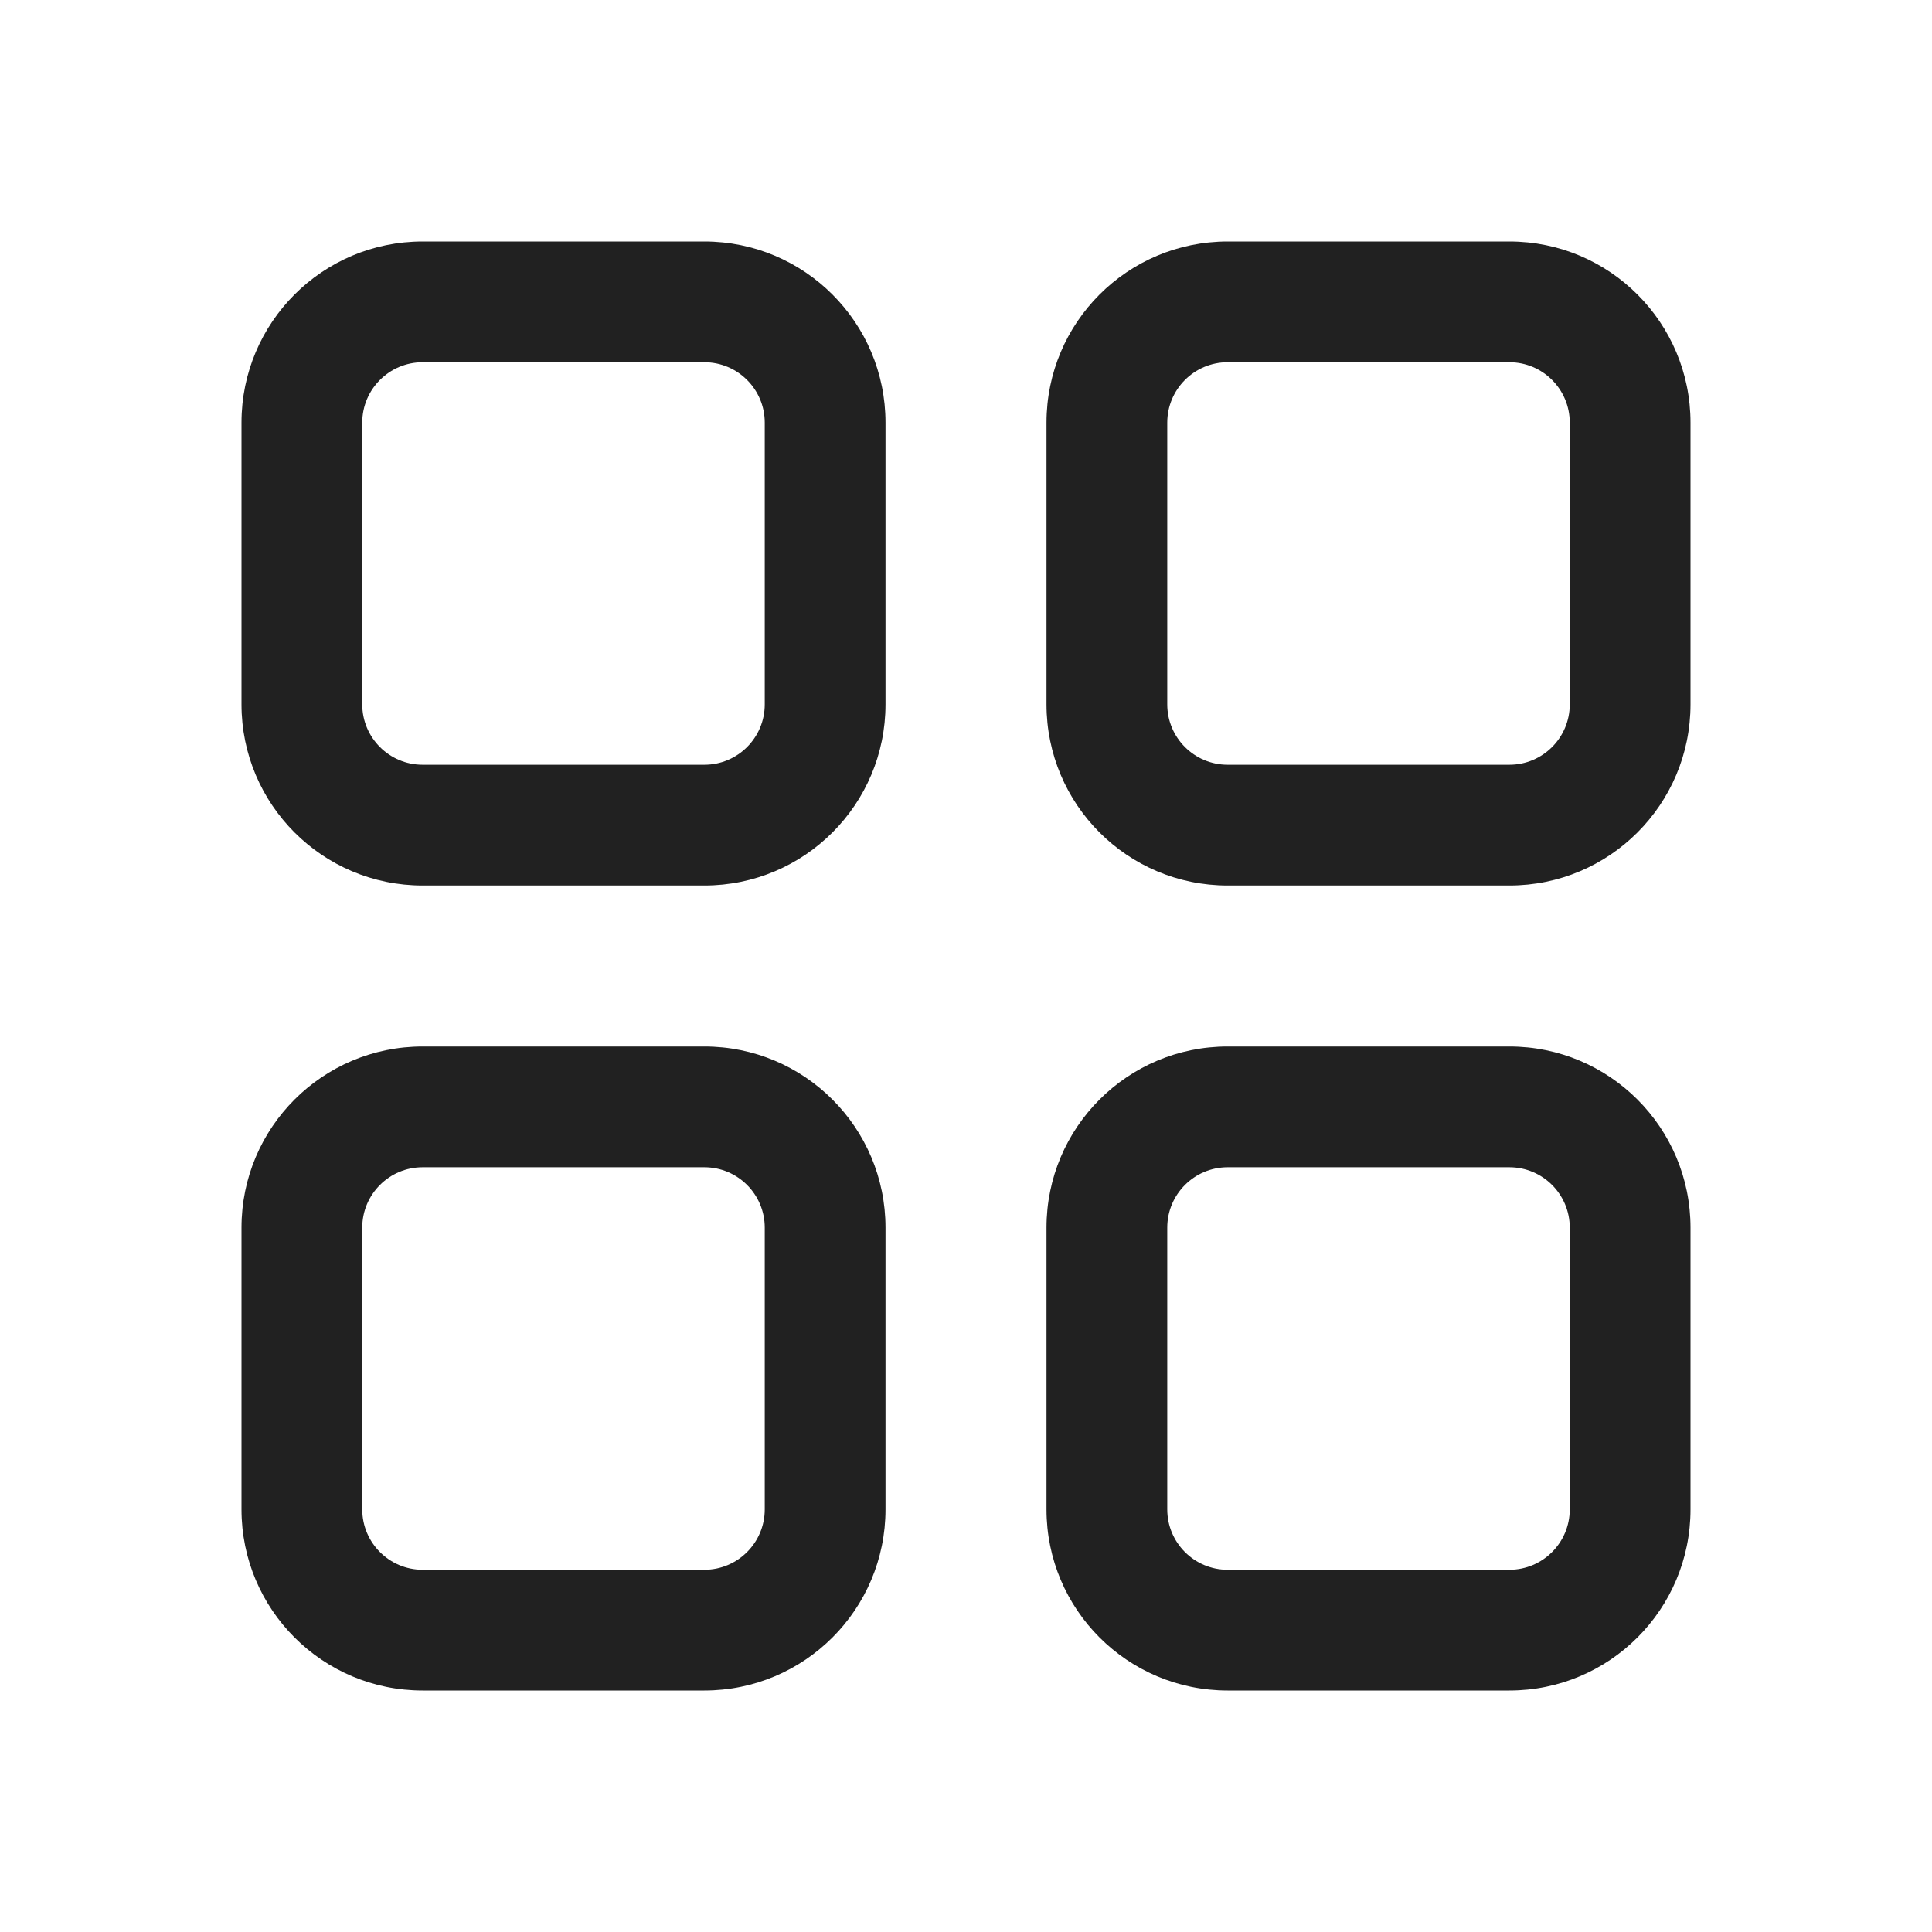
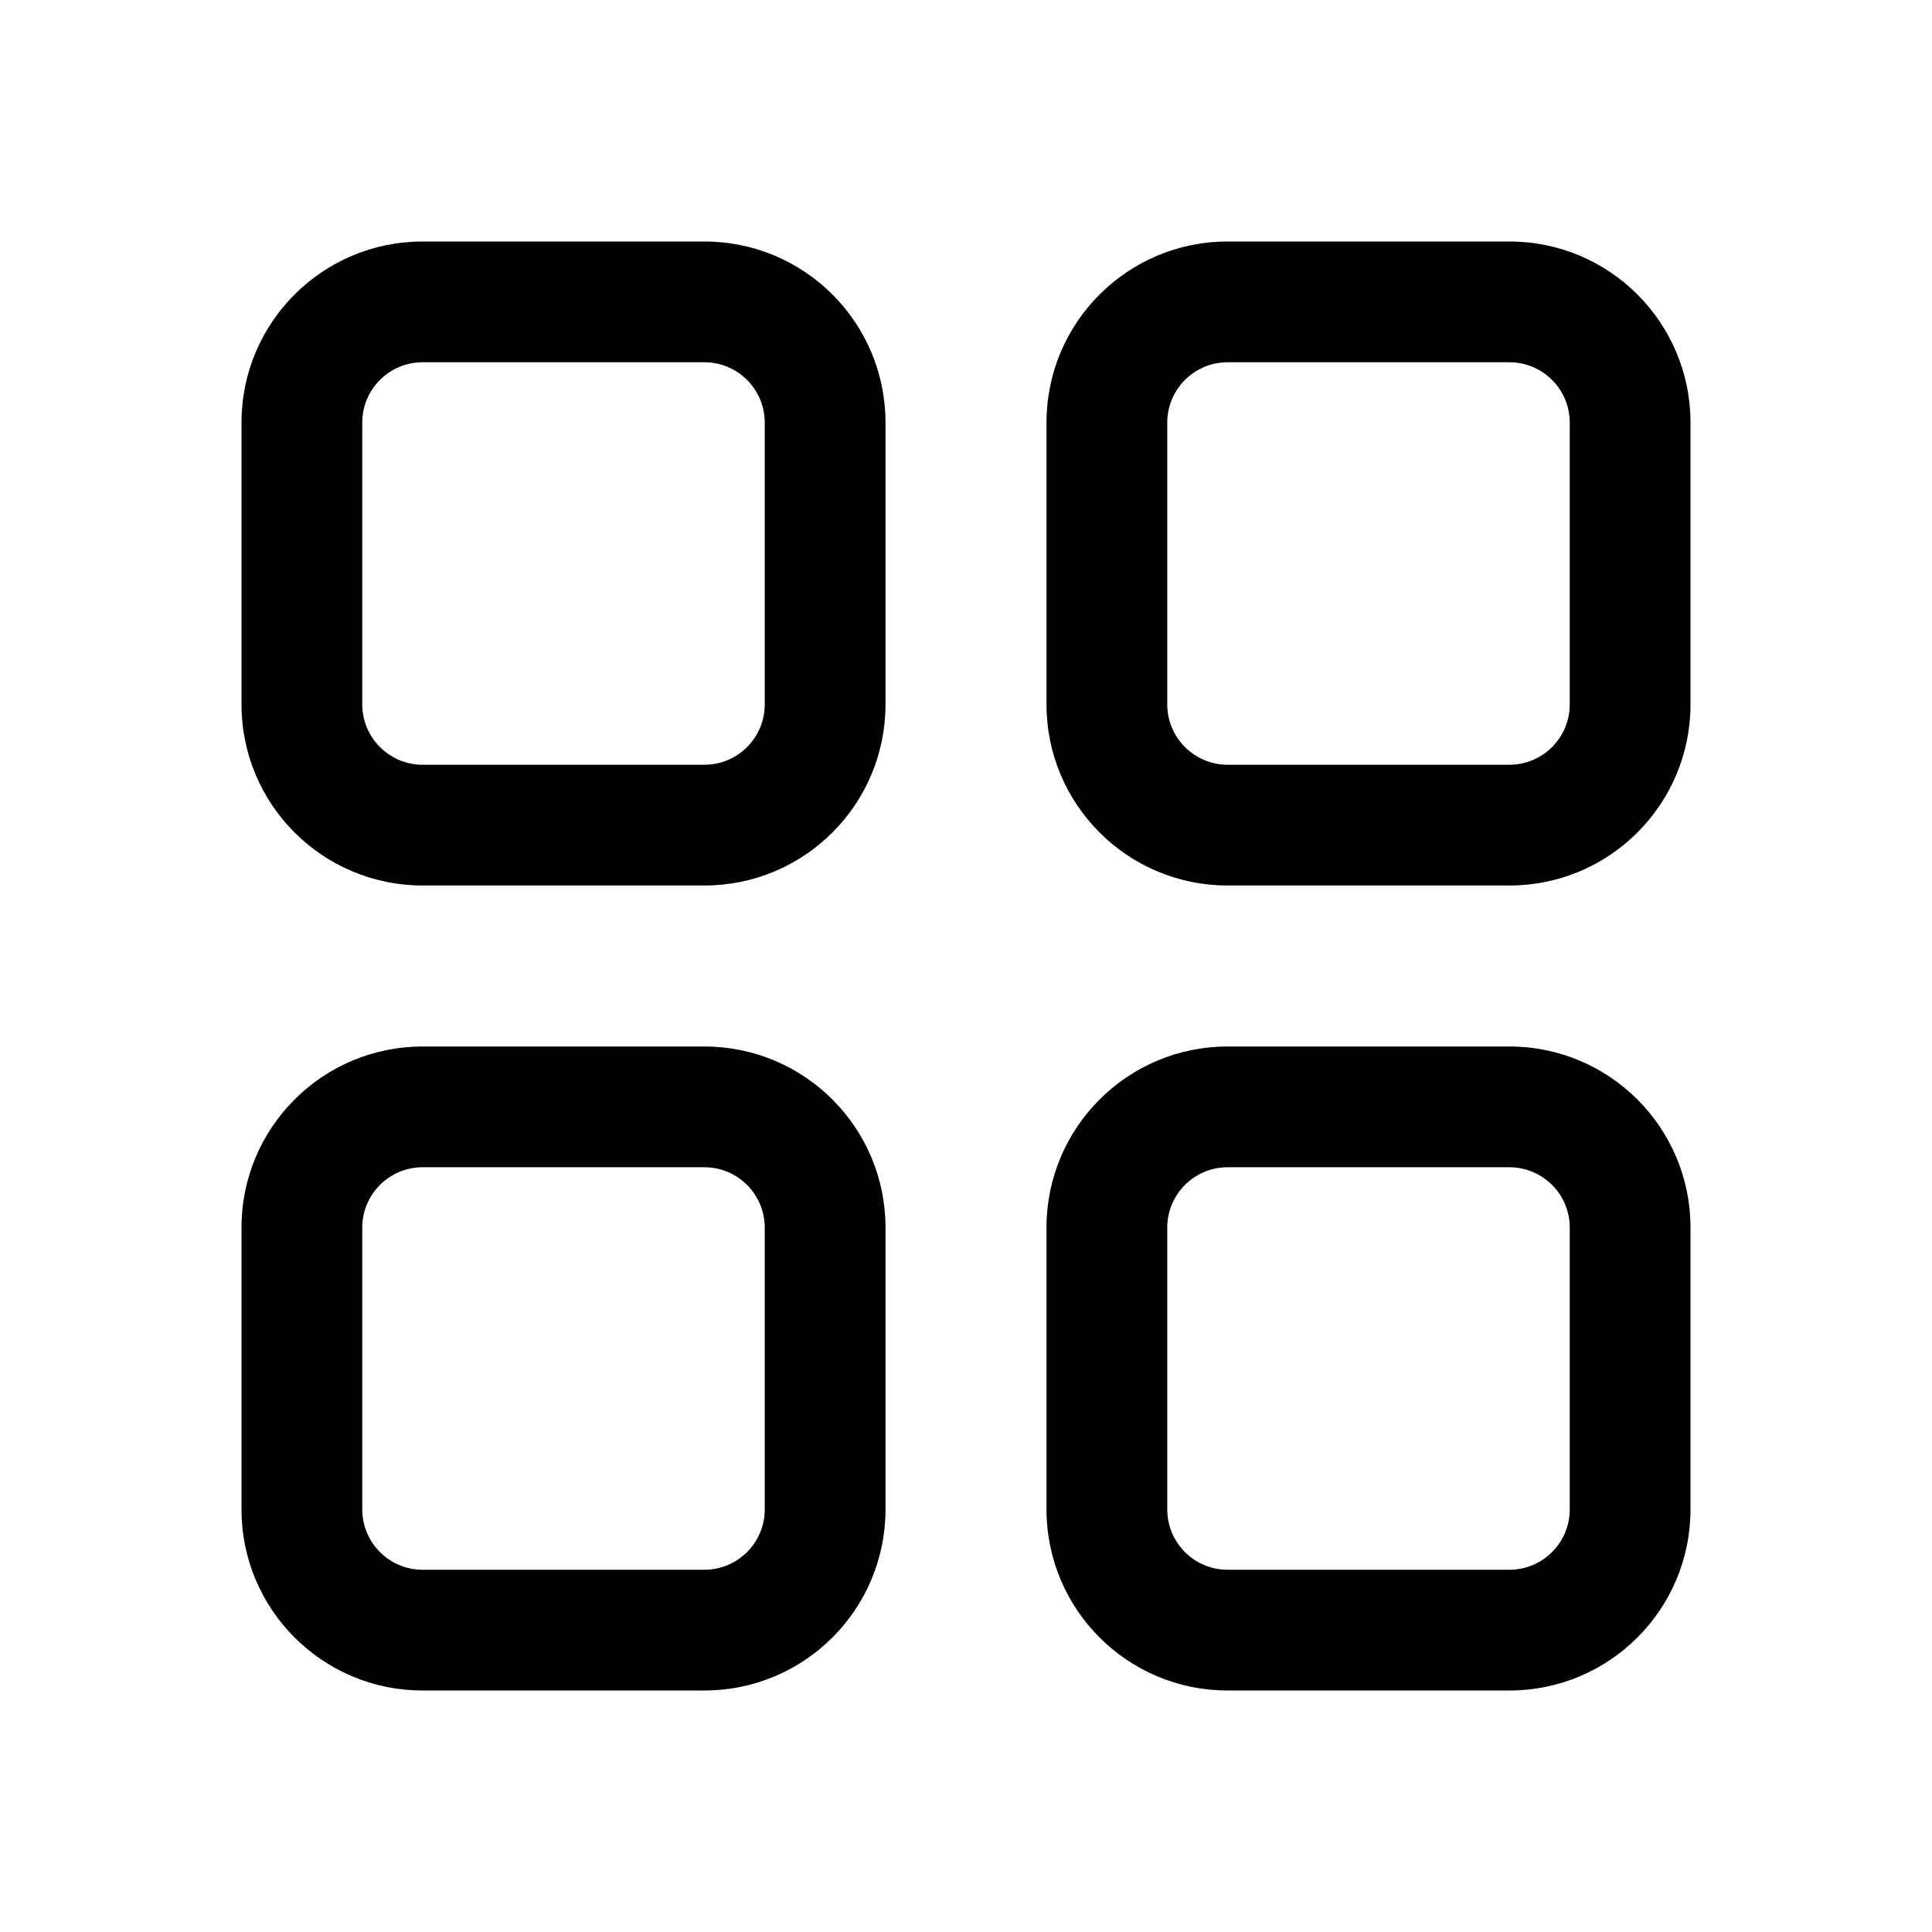
- <svg xmlns="http://www.w3.org/2000/svg" fill="none" height="24" viewBox="0 0 24 24" width="24">
-   <path d="M8.75 13C9.993 13 11 14.007 11 15.25V18.75C11 19.993 9.993 21 8.75 21H5.25C4.007 21 3 19.993 3 18.75V15.25C3 14.007 4.007 13 5.25 13H8.75ZM18.75 13C19.993 13 21 14.007 21 15.25V18.75C21 19.993 19.993 21 18.75 21H15.25C14.007 21 13 19.993 13 18.75V15.25C13 14.007 14.007 13 15.25 13H18.75ZM8.75 14.5H5.25C4.836 14.5 4.5 14.836 4.5 15.25V18.75C4.5 19.164 4.836 19.5 5.25 19.5H8.75C9.164 19.5 9.5 19.164 9.5 18.75V15.25C9.5 14.836 9.164 14.5 8.75 14.5ZM18.75 14.5H15.25C14.836 14.5 14.5 14.836 14.5 15.25V18.75C14.5 19.164 14.836 19.5 15.25 19.5H18.75C19.164 19.5 19.5 19.164 19.5 18.75V15.25C19.5 14.836 19.164 14.5 18.75 14.5ZM8.75 3C9.993 3 11 4.007 11 5.25V8.75C11 9.993 9.993 11 8.75 11H5.25C4.007 11 3 9.993 3 8.75V5.25C3 4.007 4.007 3 5.25 3H8.75ZM18.75 3C19.993 3 21 4.007 21 5.25V8.75C21 9.993 19.993 11 18.75 11H15.25C14.007 11 13 9.993 13 8.75V5.25C13 4.007 14.007 3 15.25 3H18.75ZM8.75 4.5H5.25C4.836 4.5 4.5 4.836 4.5 5.25V8.75C4.5 9.164 4.836 9.5 5.25 9.5H8.75C9.164 9.5 9.5 9.164 9.5 8.75V5.25C9.5 4.836 9.164 4.5 8.75 4.5ZM18.75 4.5H15.25C14.836 4.5 14.5 4.836 14.5 5.25V8.75C14.5 9.164 14.836 9.5 15.25 9.5H18.75C19.164 9.5 19.5 9.164 19.5 8.75V5.25C19.5 4.836 19.164 4.5 18.75 4.5Z" fill="#212121" />
+ <svg xmlns="http://www.w3.org/2000/svg" fill="#000" height="24" viewBox="0 0 24 24" width="24">
+   <path d="M8.75 13C9.993 13 11 14.007 11 15.25V18.75C11 19.993 9.993 21 8.75 21H5.25C4.007 21 3 19.993 3 18.75V15.25C3 14.007 4.007 13 5.25 13H8.75ZM18.75 13C19.993 13 21 14.007 21 15.25V18.75C21 19.993 19.993 21 18.75 21H15.25C14.007 21 13 19.993 13 18.75V15.25C13 14.007 14.007 13 15.25 13H18.75ZM8.75 14.5H5.25C4.836 14.5 4.5 14.836 4.5 15.25V18.75C4.5 19.164 4.836 19.5 5.25 19.5H8.75C9.164 19.5 9.5 19.164 9.5 18.75V15.25C9.5 14.836 9.164 14.5 8.75 14.5ZM18.75 14.5H15.25C14.836 14.5 14.5 14.836 14.5 15.25V18.75C14.5 19.164 14.836 19.5 15.25 19.5H18.75C19.164 19.5 19.5 19.164 19.5 18.75V15.25C19.5 14.836 19.164 14.5 18.75 14.5ZM8.75 3C9.993 3 11 4.007 11 5.25V8.75C11 9.993 9.993 11 8.75 11H5.25C4.007 11 3 9.993 3 8.75V5.25C3 4.007 4.007 3 5.25 3H8.75ZM18.75 3C19.993 3 21 4.007 21 5.25V8.75C21 9.993 19.993 11 18.75 11H15.25C14.007 11 13 9.993 13 8.75V5.25C13 4.007 14.007 3 15.25 3H18.75ZM8.75 4.5H5.25C4.836 4.5 4.5 4.836 4.5 5.25V8.75C4.5 9.164 4.836 9.5 5.25 9.5H8.75C9.164 9.5 9.5 9.164 9.5 8.75V5.25C9.5 4.836 9.164 4.5 8.75 4.5ZM18.75 4.5H15.25C14.836 4.5 14.5 4.836 14.5 5.25V8.75C14.5 9.164 14.836 9.5 15.25 9.5H18.75C19.164 9.5 19.5 9.164 19.5 8.75V5.25C19.5 4.836 19.164 4.5 18.75 4.5Z" fill="#000" />
</svg>
